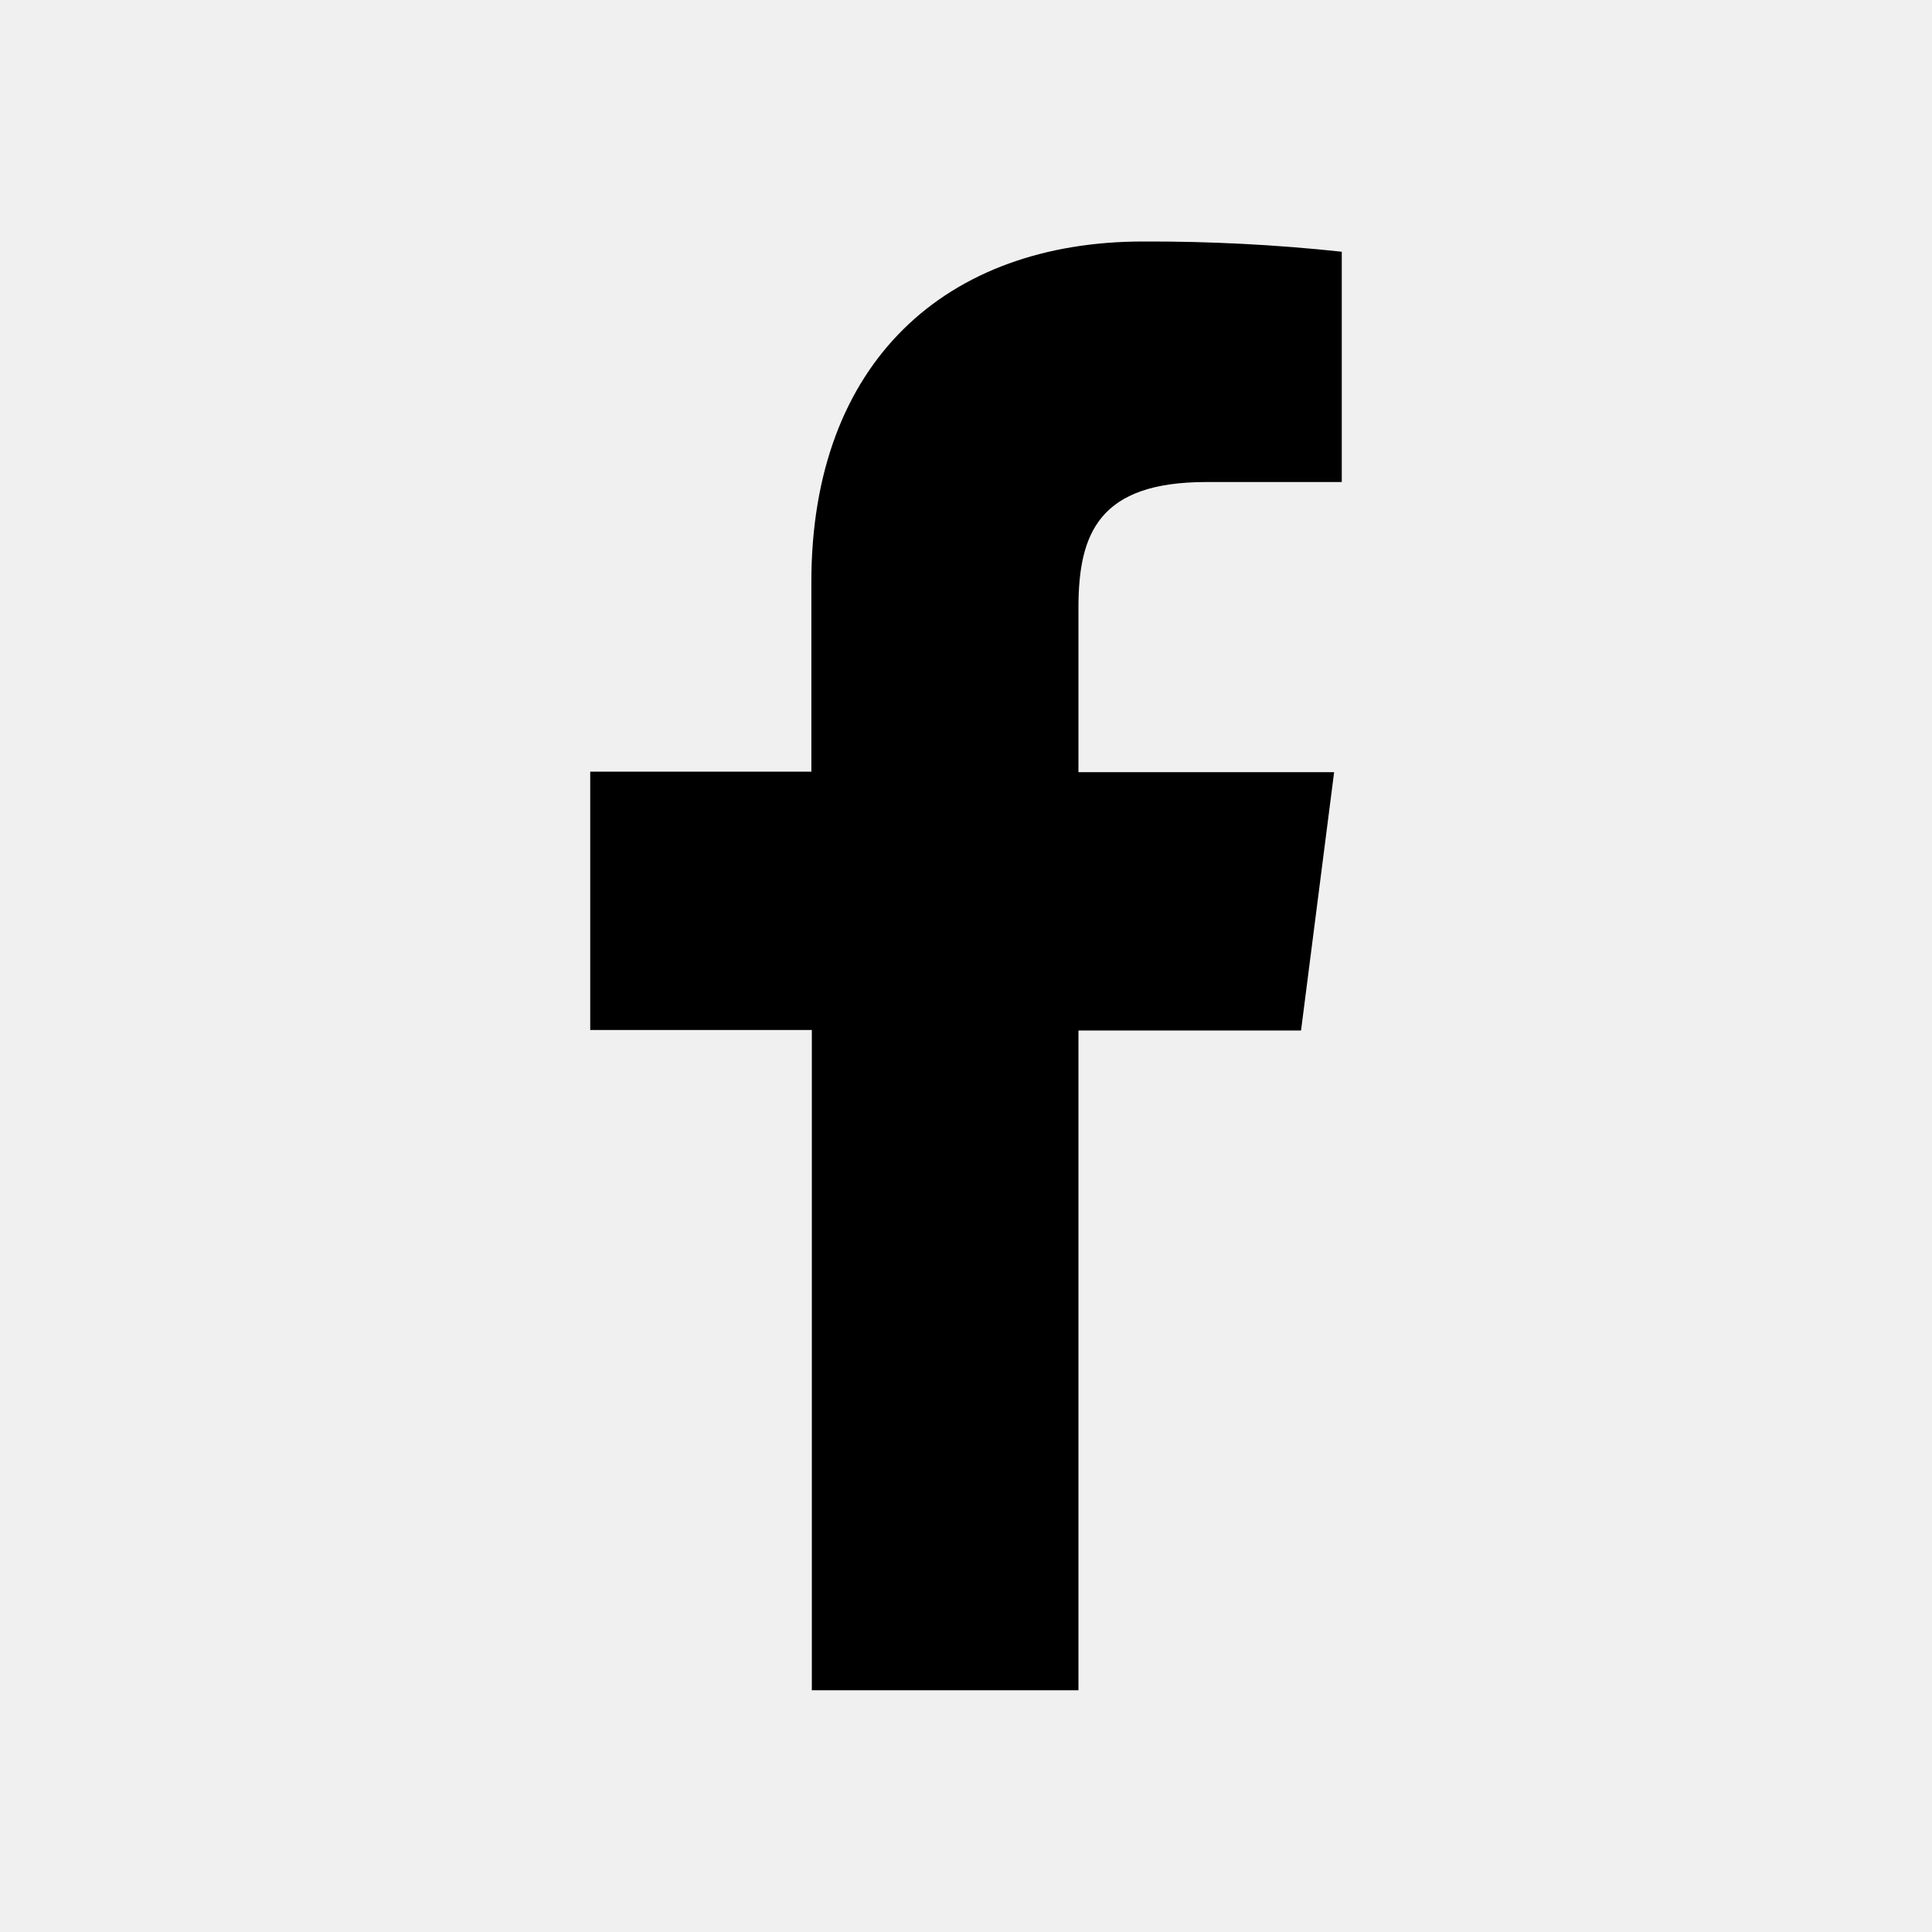
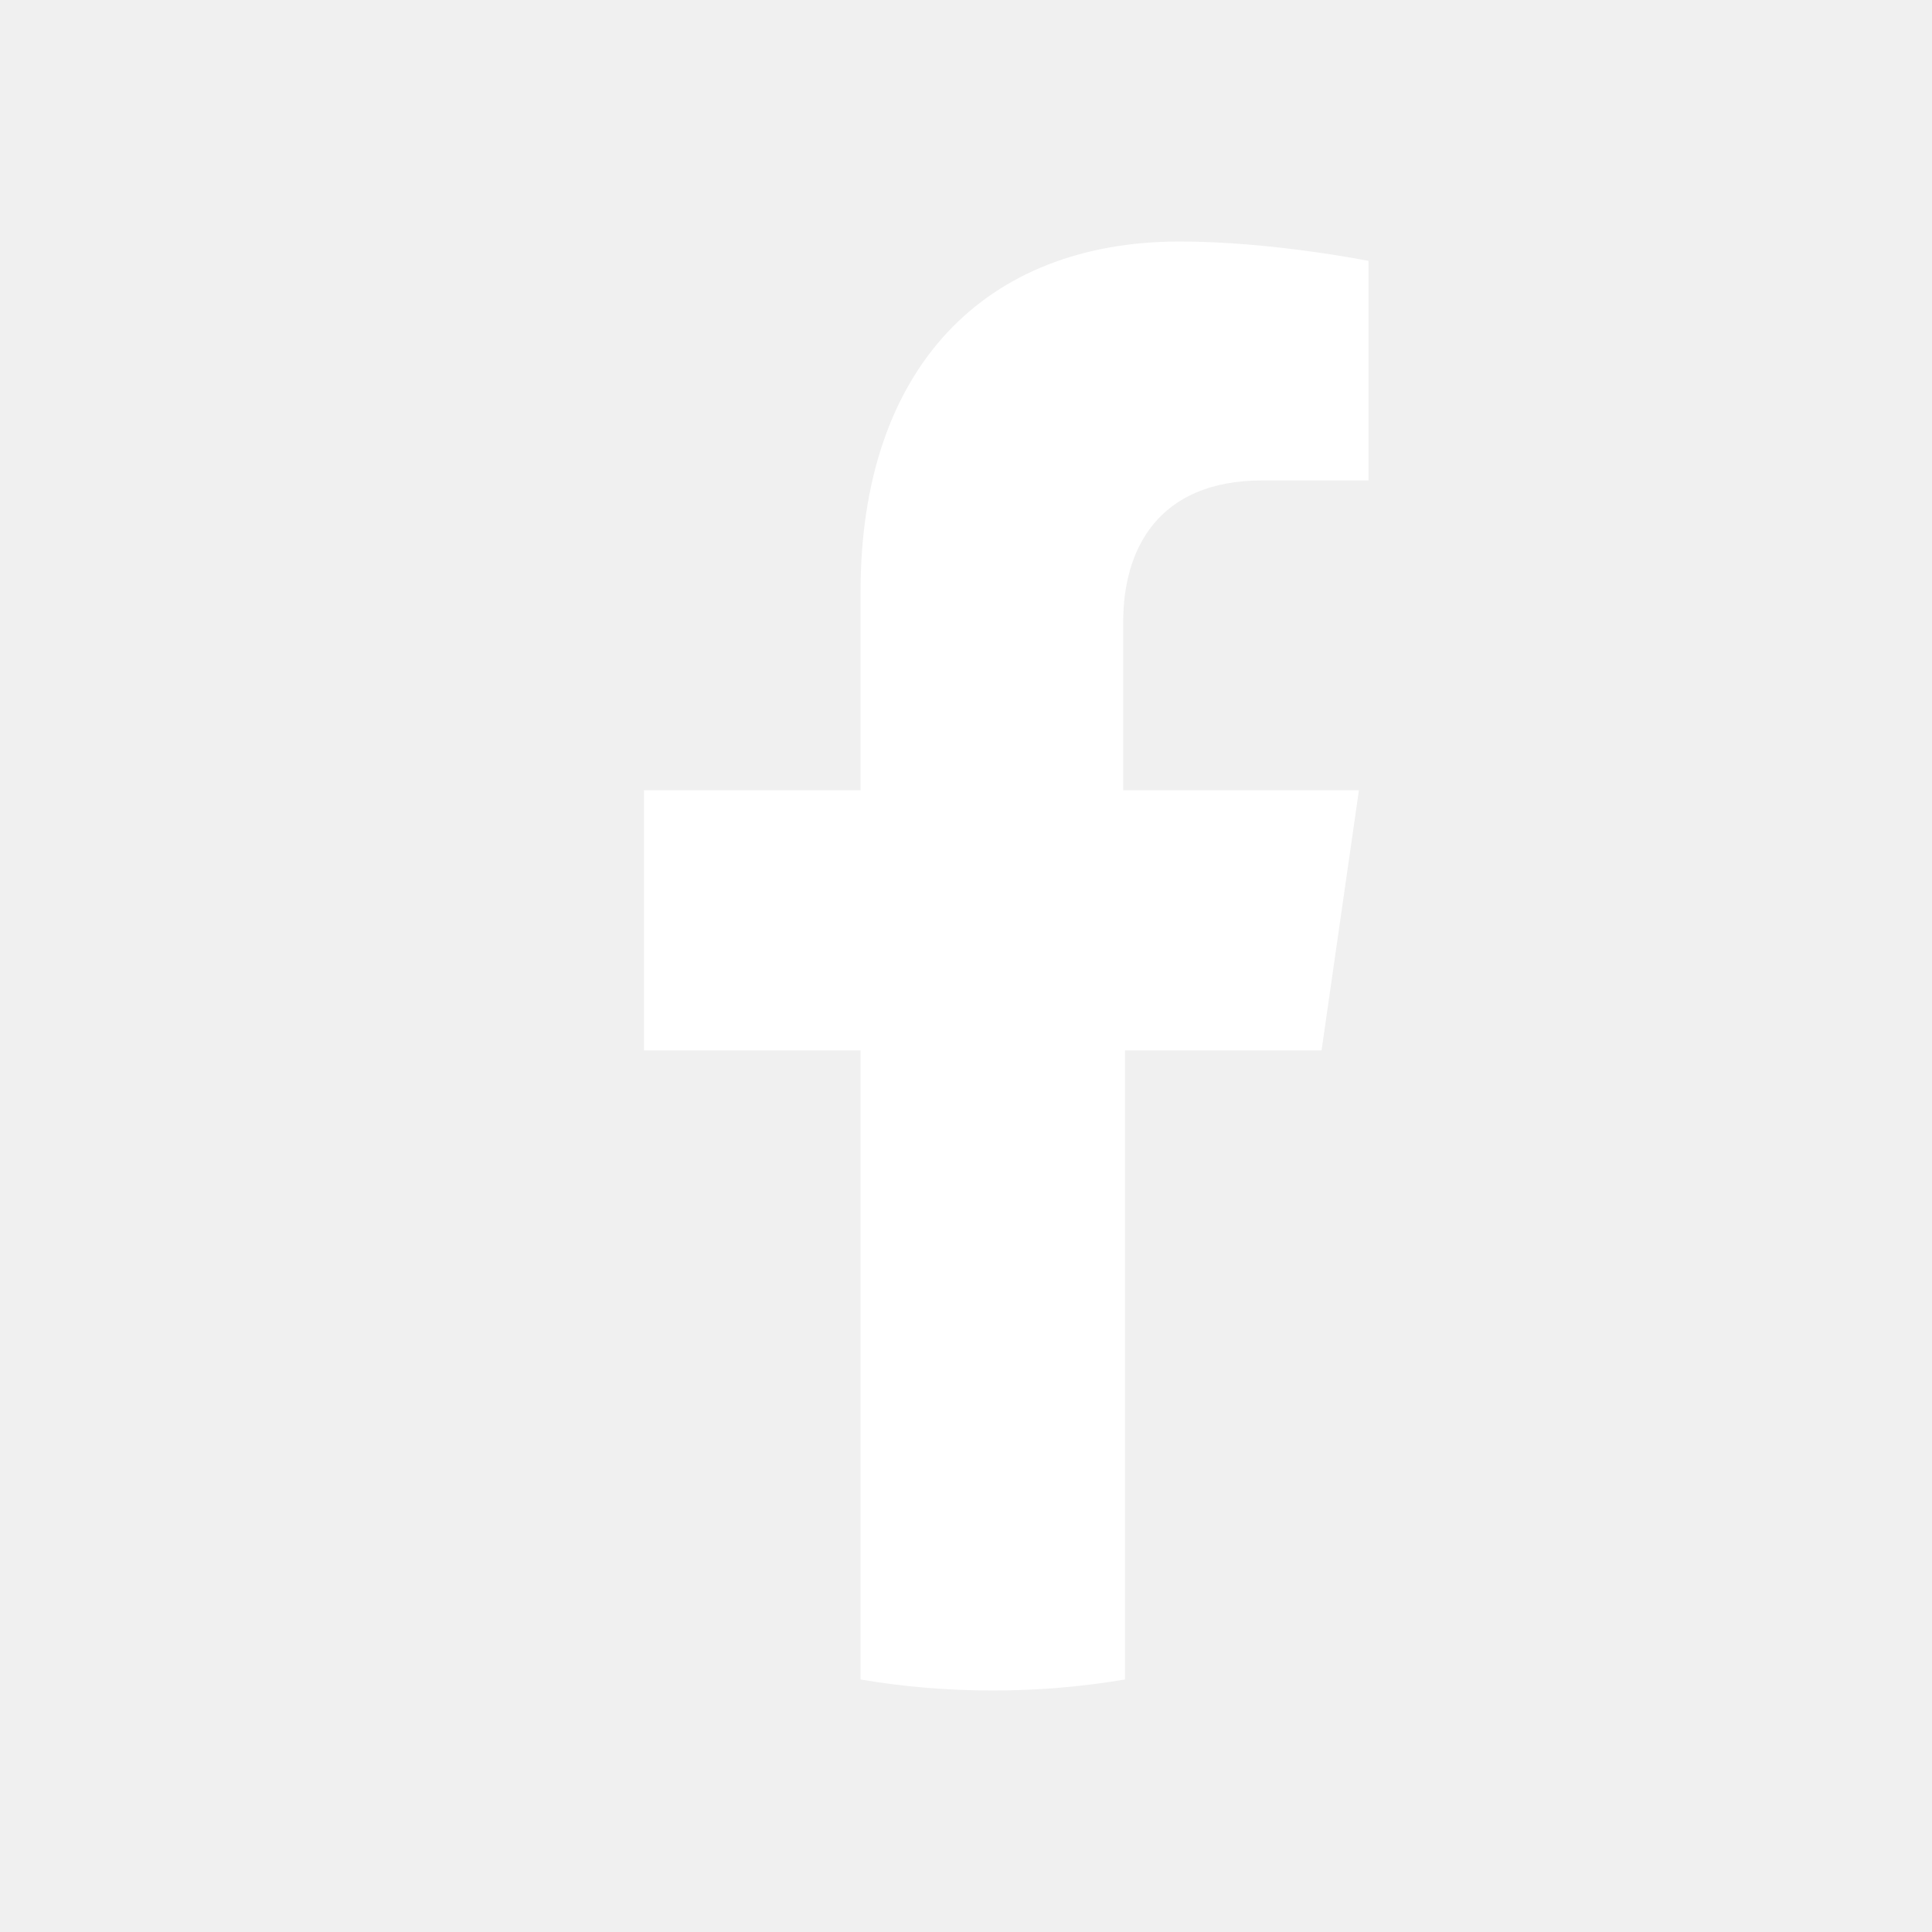
<svg xmlns="http://www.w3.org/2000/svg" width="24" height="24" viewBox="0 0 24 24" fill="none">
-   <path d="M13.397 20.997V12.801H16.162L16.573 9.592H13.397V7.548C13.397 6.622 13.655 5.988 14.984 5.988H16.668V3.127C15.849 3.039 15.025 2.997 14.201 3C11.757 3 10.079 4.492 10.079 7.231V9.586H7.332V12.795H10.085V20.997H13.397Z" fill="black" />
+   <path d="M16.417 13.048L16.881 9.817H13.953V7.721C13.953 6.838 14.374 5.968 15.682 5.968H17V3.241C17 3.241 15.801 3 14.655 3C12.246 3 10.69 4.558 10.69 7.354V9.817H8V13.048H10.69V20.863C11.22 20.954 11.771 21 12.332 21C12.894 21 13.435 20.954 13.975 20.863V13.048H16.417Z" fill="white" />
</svg>
